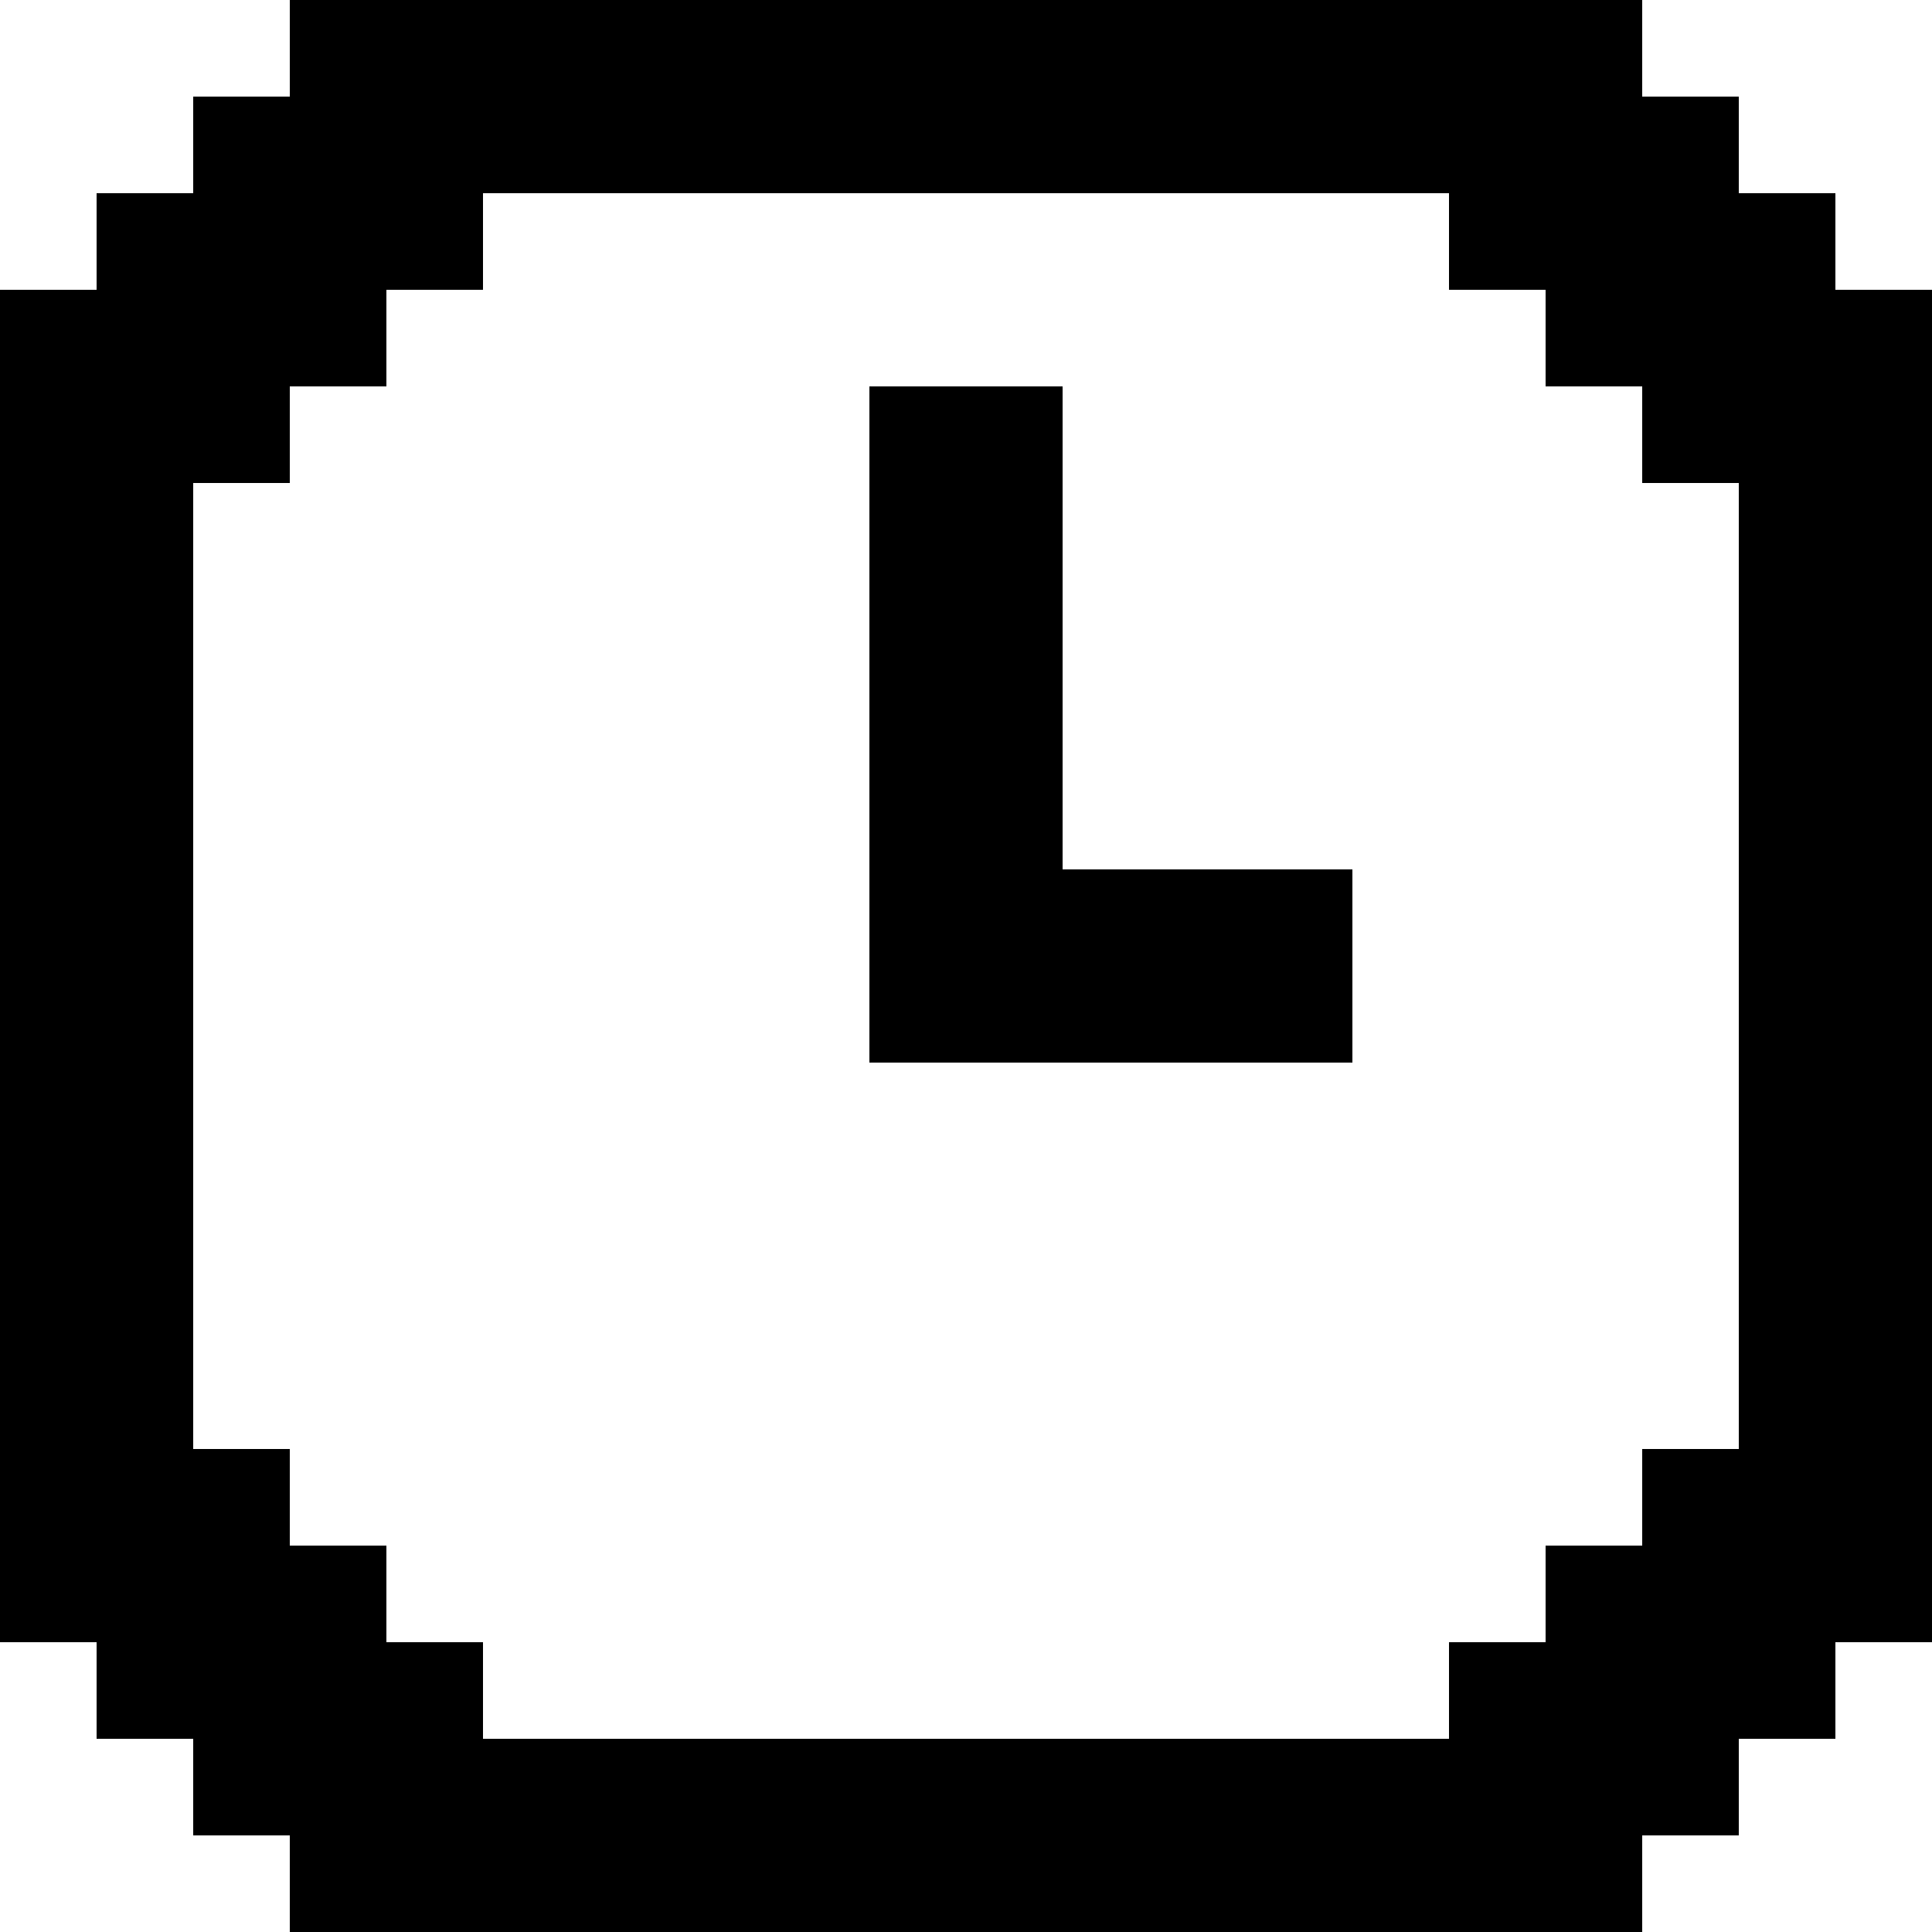
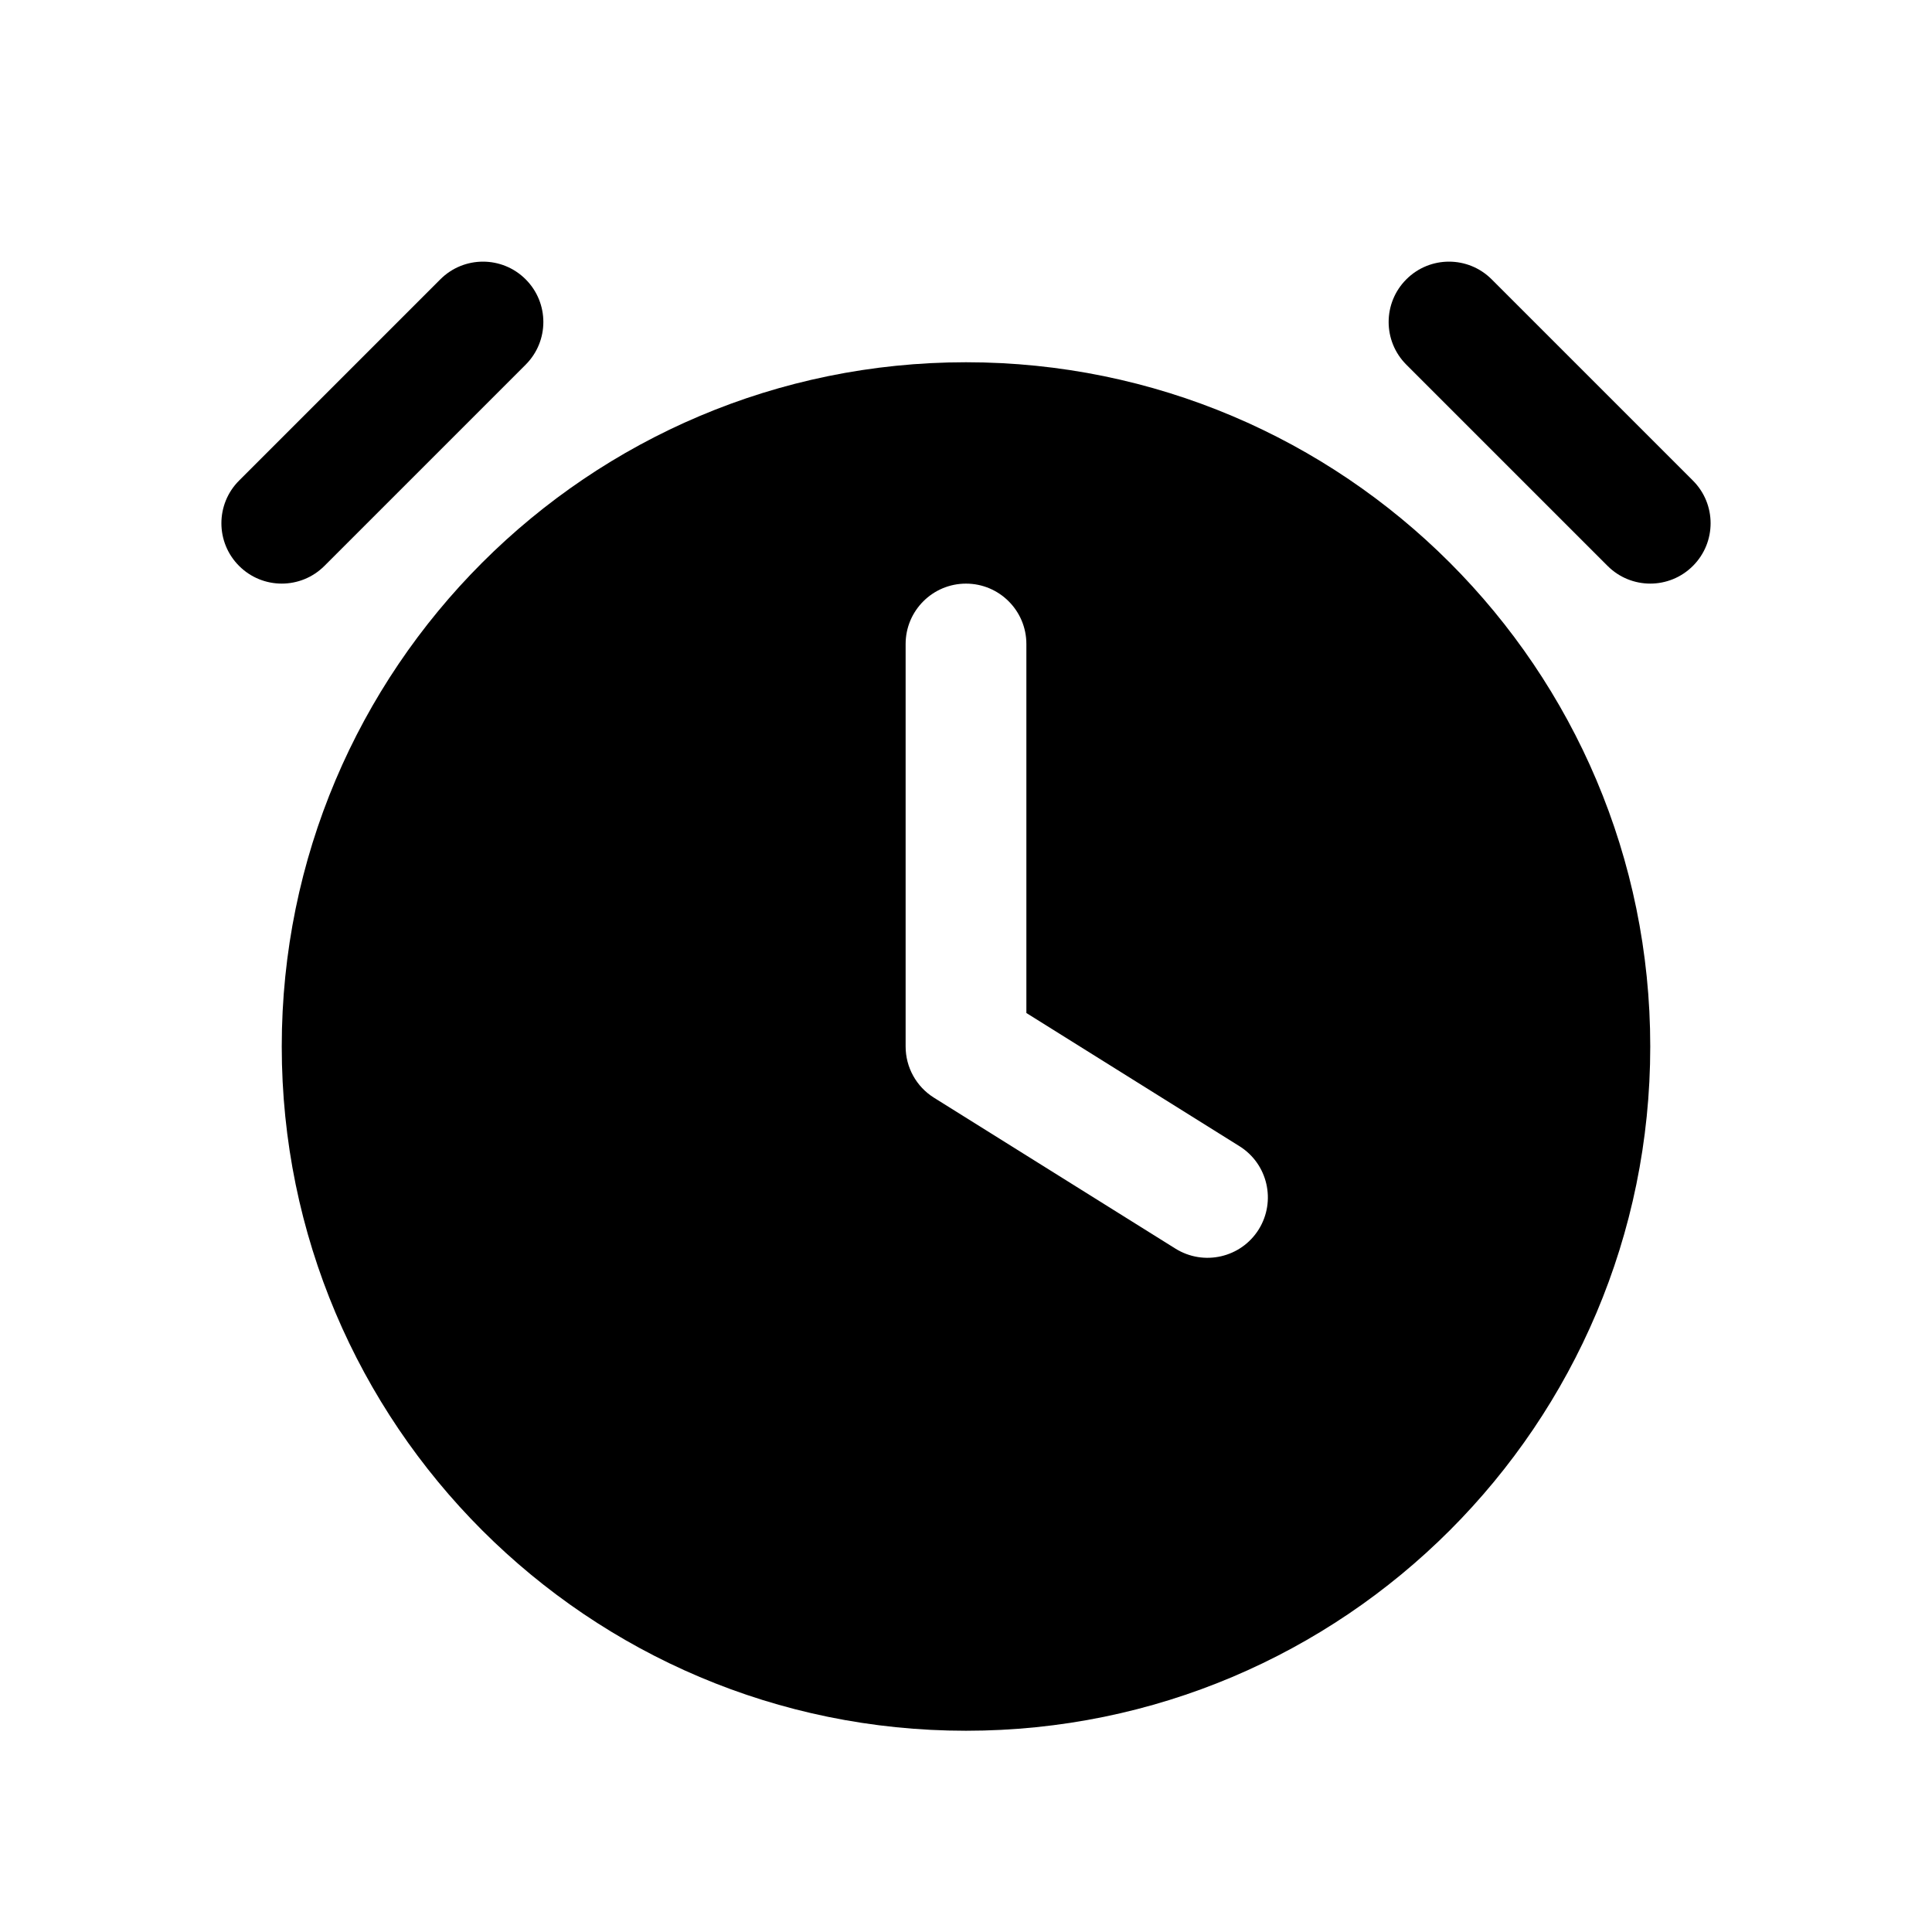
- <svg xmlns="http://www.w3.org/2000/svg" width="20" height="20" viewBox="0 0 20 20" fill="none">
-   <path d="M11 9V4H9V11H14V9H11Z" fill="black" />
-   <path d="M19 3V2H18V1H17V0H3V1H2V2H1V3H0V17H1V18H2V19H3V20H17V19H18V18H19V17H20V3H19ZM18 15H17V16H16V17H15V18H5V17H4V16H3V15H2V5H3V4H4V3H5V2H15V3H16V4H17V5H18V15Z" fill="black" />
+ <svg xmlns="http://www.w3.org/2000/svg" width="24" height="24" viewBox="0 0 24 24" fill="none">
+   <path d="M6.53 3.47C6.823 3.763 6.823 4.237 6.53 4.53L4.03 7.03C3.737 7.323 3.263 7.323 2.97 7.03C2.677 6.737 2.677 6.263 2.97 5.97L5.47 3.47C5.763 3.177 6.237 3.177 6.53 3.47Z" fill="black" />
+   <path fill-rule="evenodd" clip-rule="evenodd" d="M12 4.5C7.306 4.5 3.5 8.306 3.5 13C3.5 17.694 7.306 21.5 12 21.5C16.694 21.5 20.5 17.694 20.5 13C20.5 8.306 16.694 4.5 12 4.5ZM12.75 8C12.75 7.586 12.414 7.25 12 7.25C11.586 7.25 11.25 7.586 11.25 8V13C11.25 13.259 11.383 13.499 11.602 13.636L14.602 15.511C14.954 15.73 15.416 15.624 15.636 15.273C15.855 14.921 15.749 14.459 15.398 14.239L12.75 12.584V8Z" fill="black" />
+   <path d="M17.47 4.53C17.177 4.237 17.177 3.763 17.47 3.47C17.763 3.177 18.237 3.177 18.53 3.47L21.03 5.97C21.323 6.263 21.323 6.737 21.03 7.03C20.737 7.323 20.263 7.323 19.97 7.03L17.47 4.53Z" fill="black" />
</svg>
